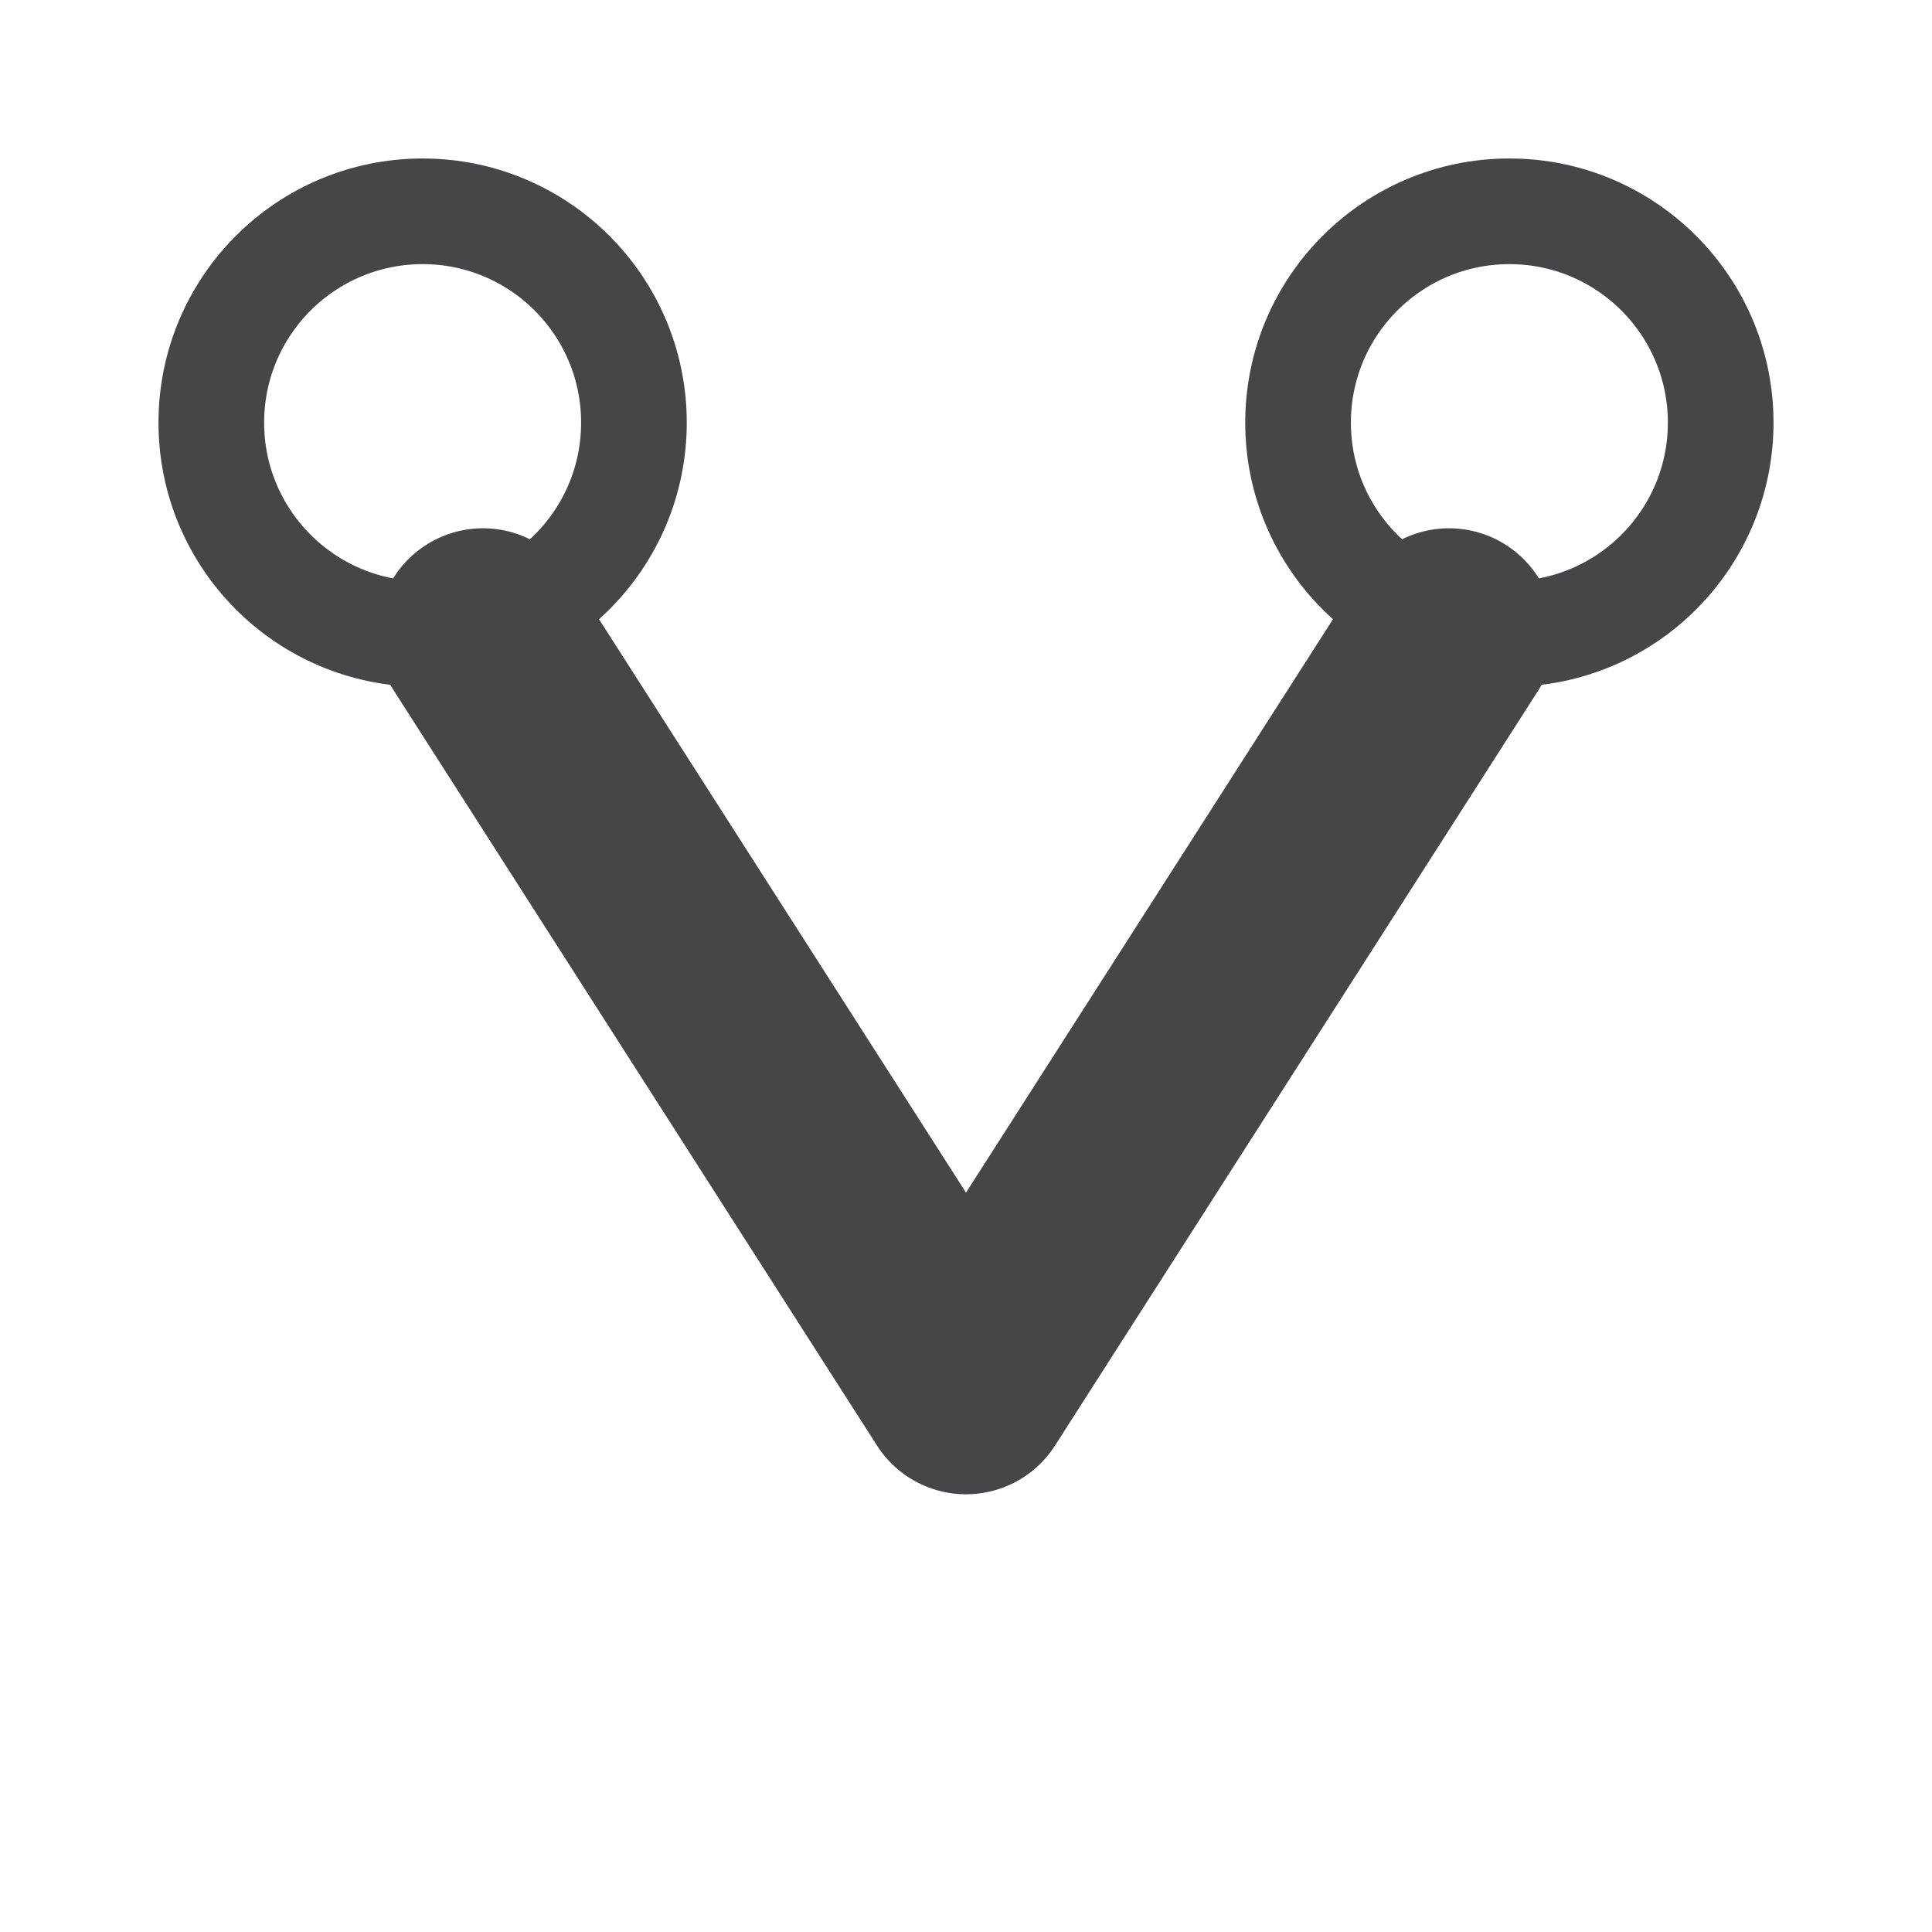
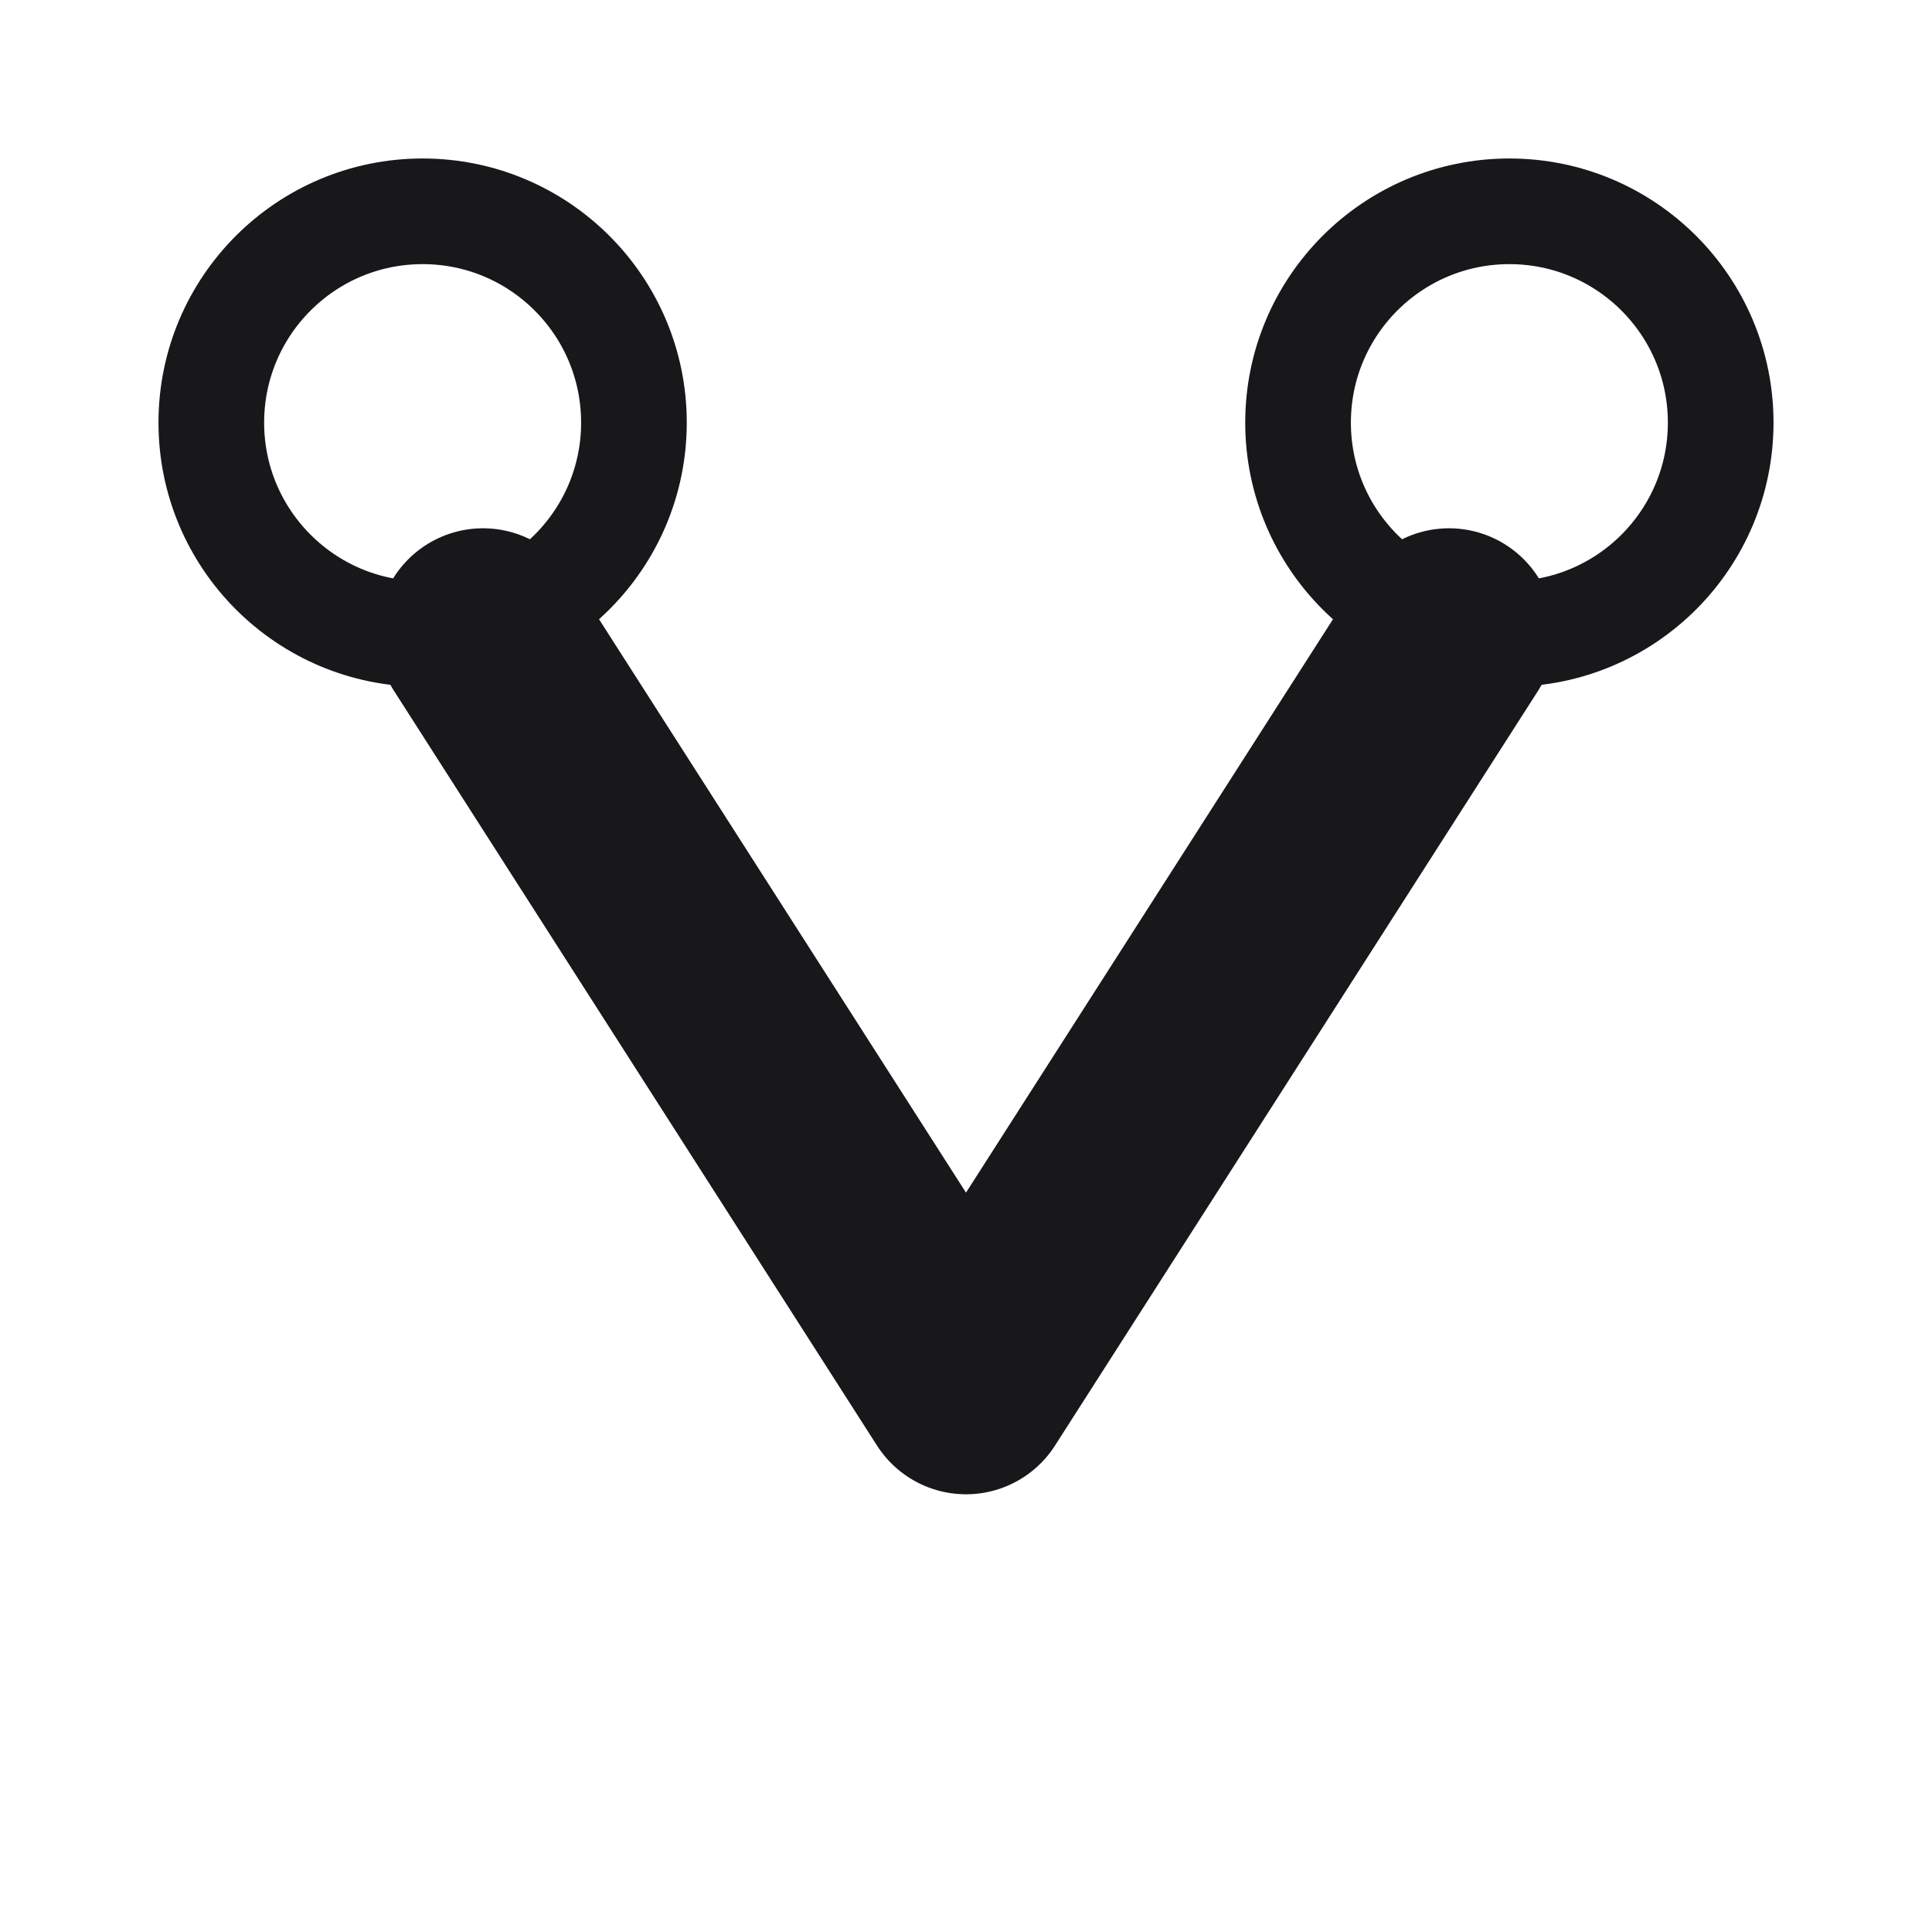
<svg xmlns="http://www.w3.org/2000/svg" viewBox="0 0 64 64" width="64" height="64">
-   <g opacity="0.8">
-     <path d="M16 21 L32 46 L48 21" fill="none" stroke="#18181b" stroke-width="7" stroke-linecap="round" stroke-linejoin="round" />
-     <circle cx="14" cy="14" r="7" fill="none" stroke="#18181b" stroke-width="3.5" />
-     <circle cx="50" cy="14" r="7" fill="none" stroke="#18181b" stroke-width="3.5" />
-   </g>
+   <path d="M16 21 L32 46 L48 21" fill="none" stroke="#18181b" stroke-width="7" stroke-linecap="round" stroke-linejoin="round" />
+   <circle cx="14" cy="14" r="7" fill="none" stroke="#18181b" stroke-width="3.5" />
+   <circle cx="50" cy="14" r="7" fill="none" stroke="#18181b" stroke-width="3.5" />
</svg>
